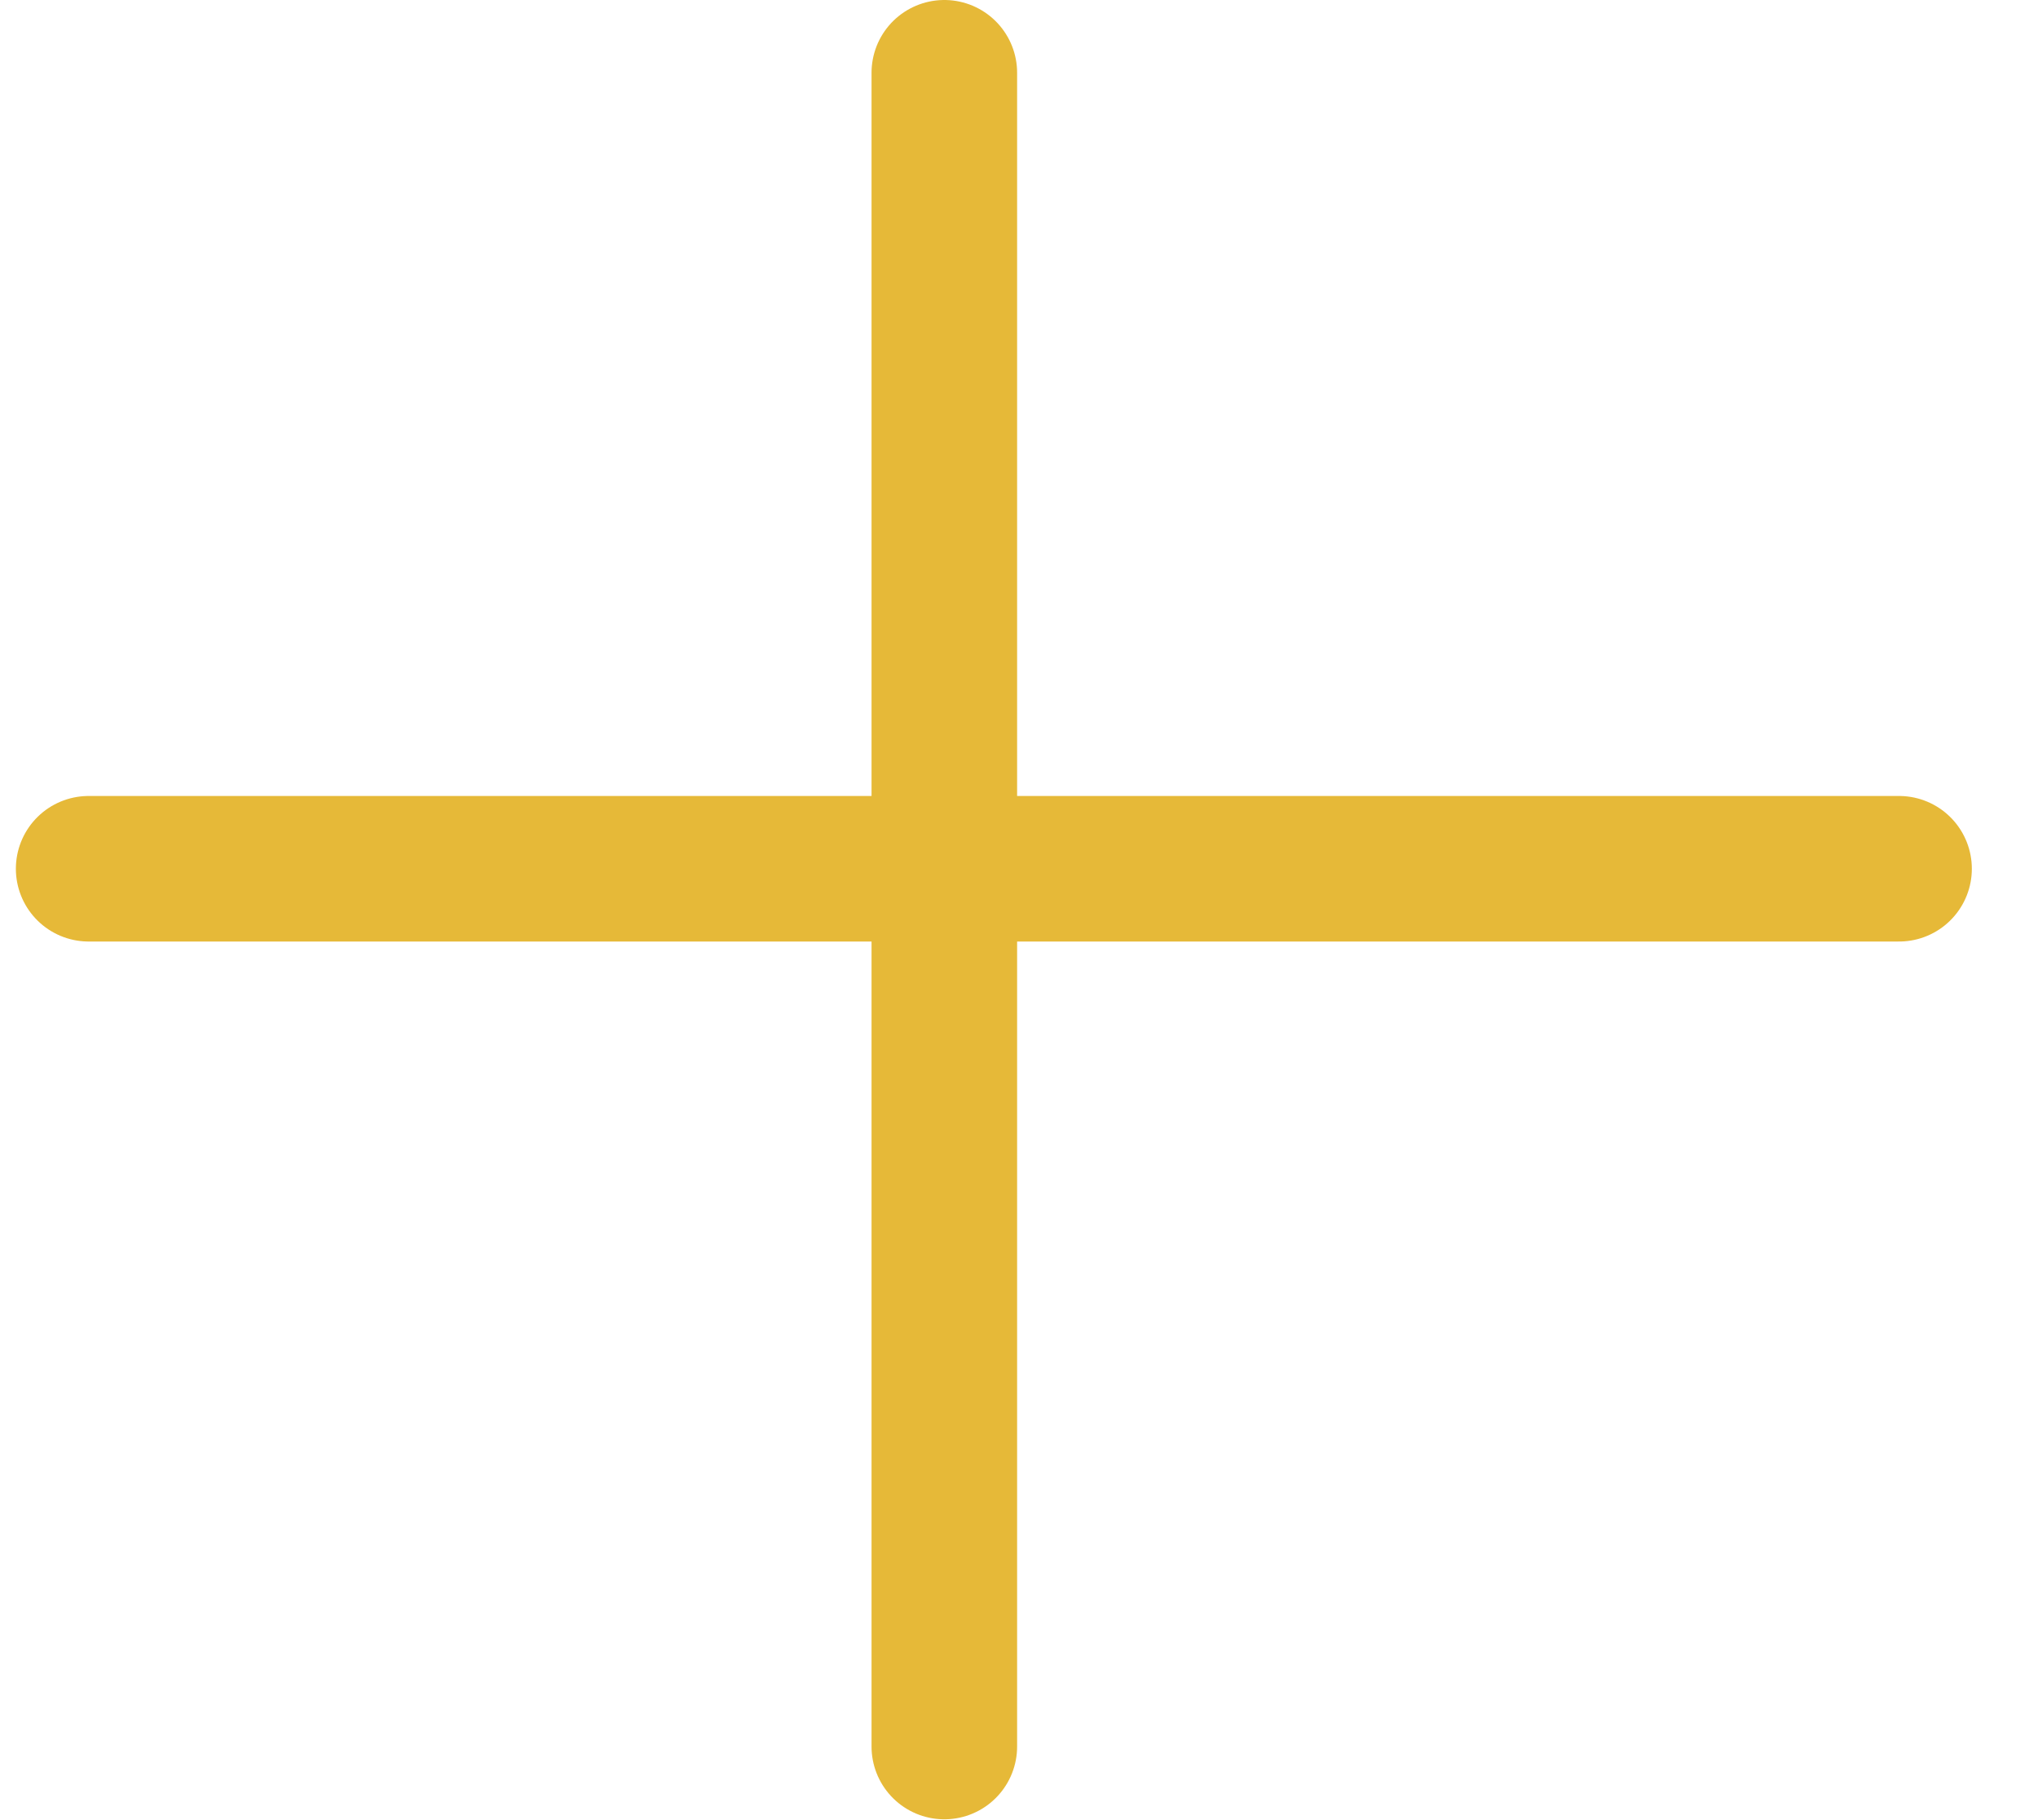
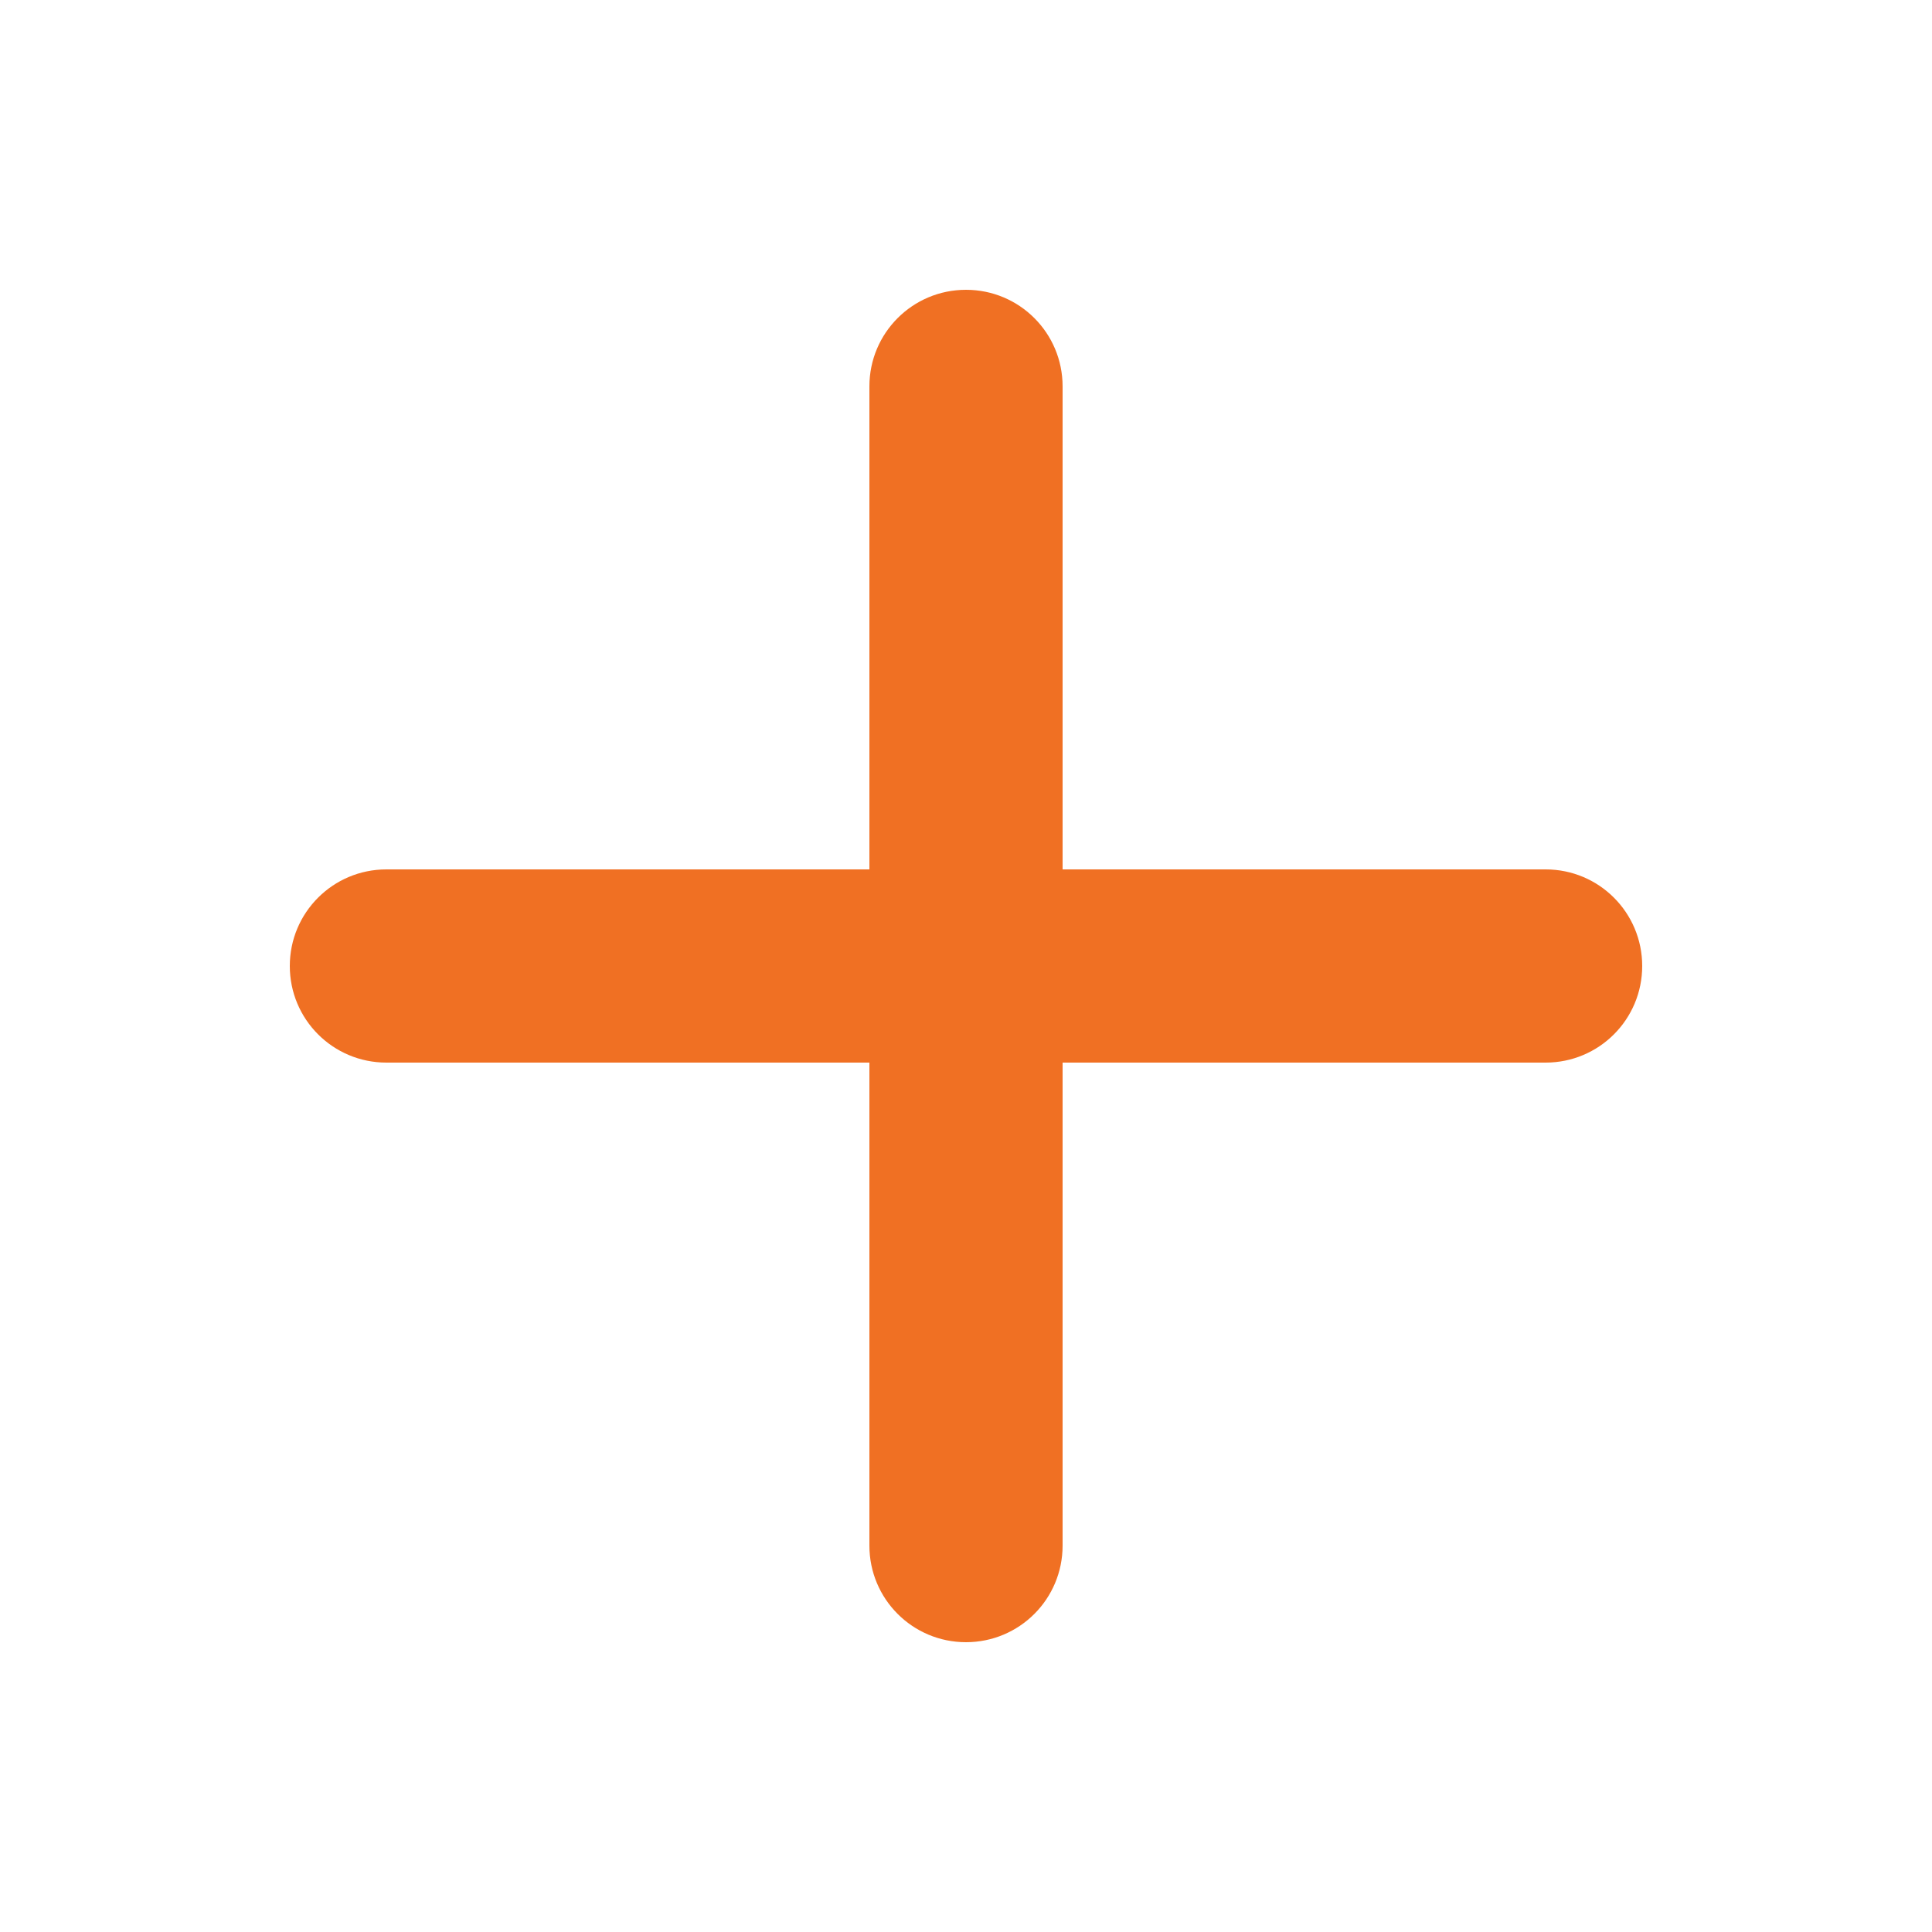
- <svg xmlns="http://www.w3.org/2000/svg" width="28" height="25" viewBox="0 0 28 25" fill="none">
-   <line x1="12.974" y1="1" x2="12.974" y2="24" stroke="#E6B938" stroke-width="2" stroke-linecap="round" />
-   <line x1="26.091" y1="11.938" x2="1.218" y2="11.938" stroke="#E6B938" stroke-width="2" stroke-linecap="round" />
+ <svg xmlns="http://www.w3.org/2000/svg" viewBox="0 0 640 640">
+   <path fill="rgb(240, 112, 35)" d="M352 128C352 110.3 337.7 96 320 96C302.3 96 288 110.3 288 128L288 288L128 288C110.3 288 96 302.3 96 320C96 337.7 110.3 352 128 352L288 352L288 512C288 529.7 302.3 544 320 544C337.7 544 352 529.7 352 512L352 352L512 352C529.7 352 544 337.7 544 320C544 302.3 529.7 288 512 288L352 288L352 128z" />
</svg>
